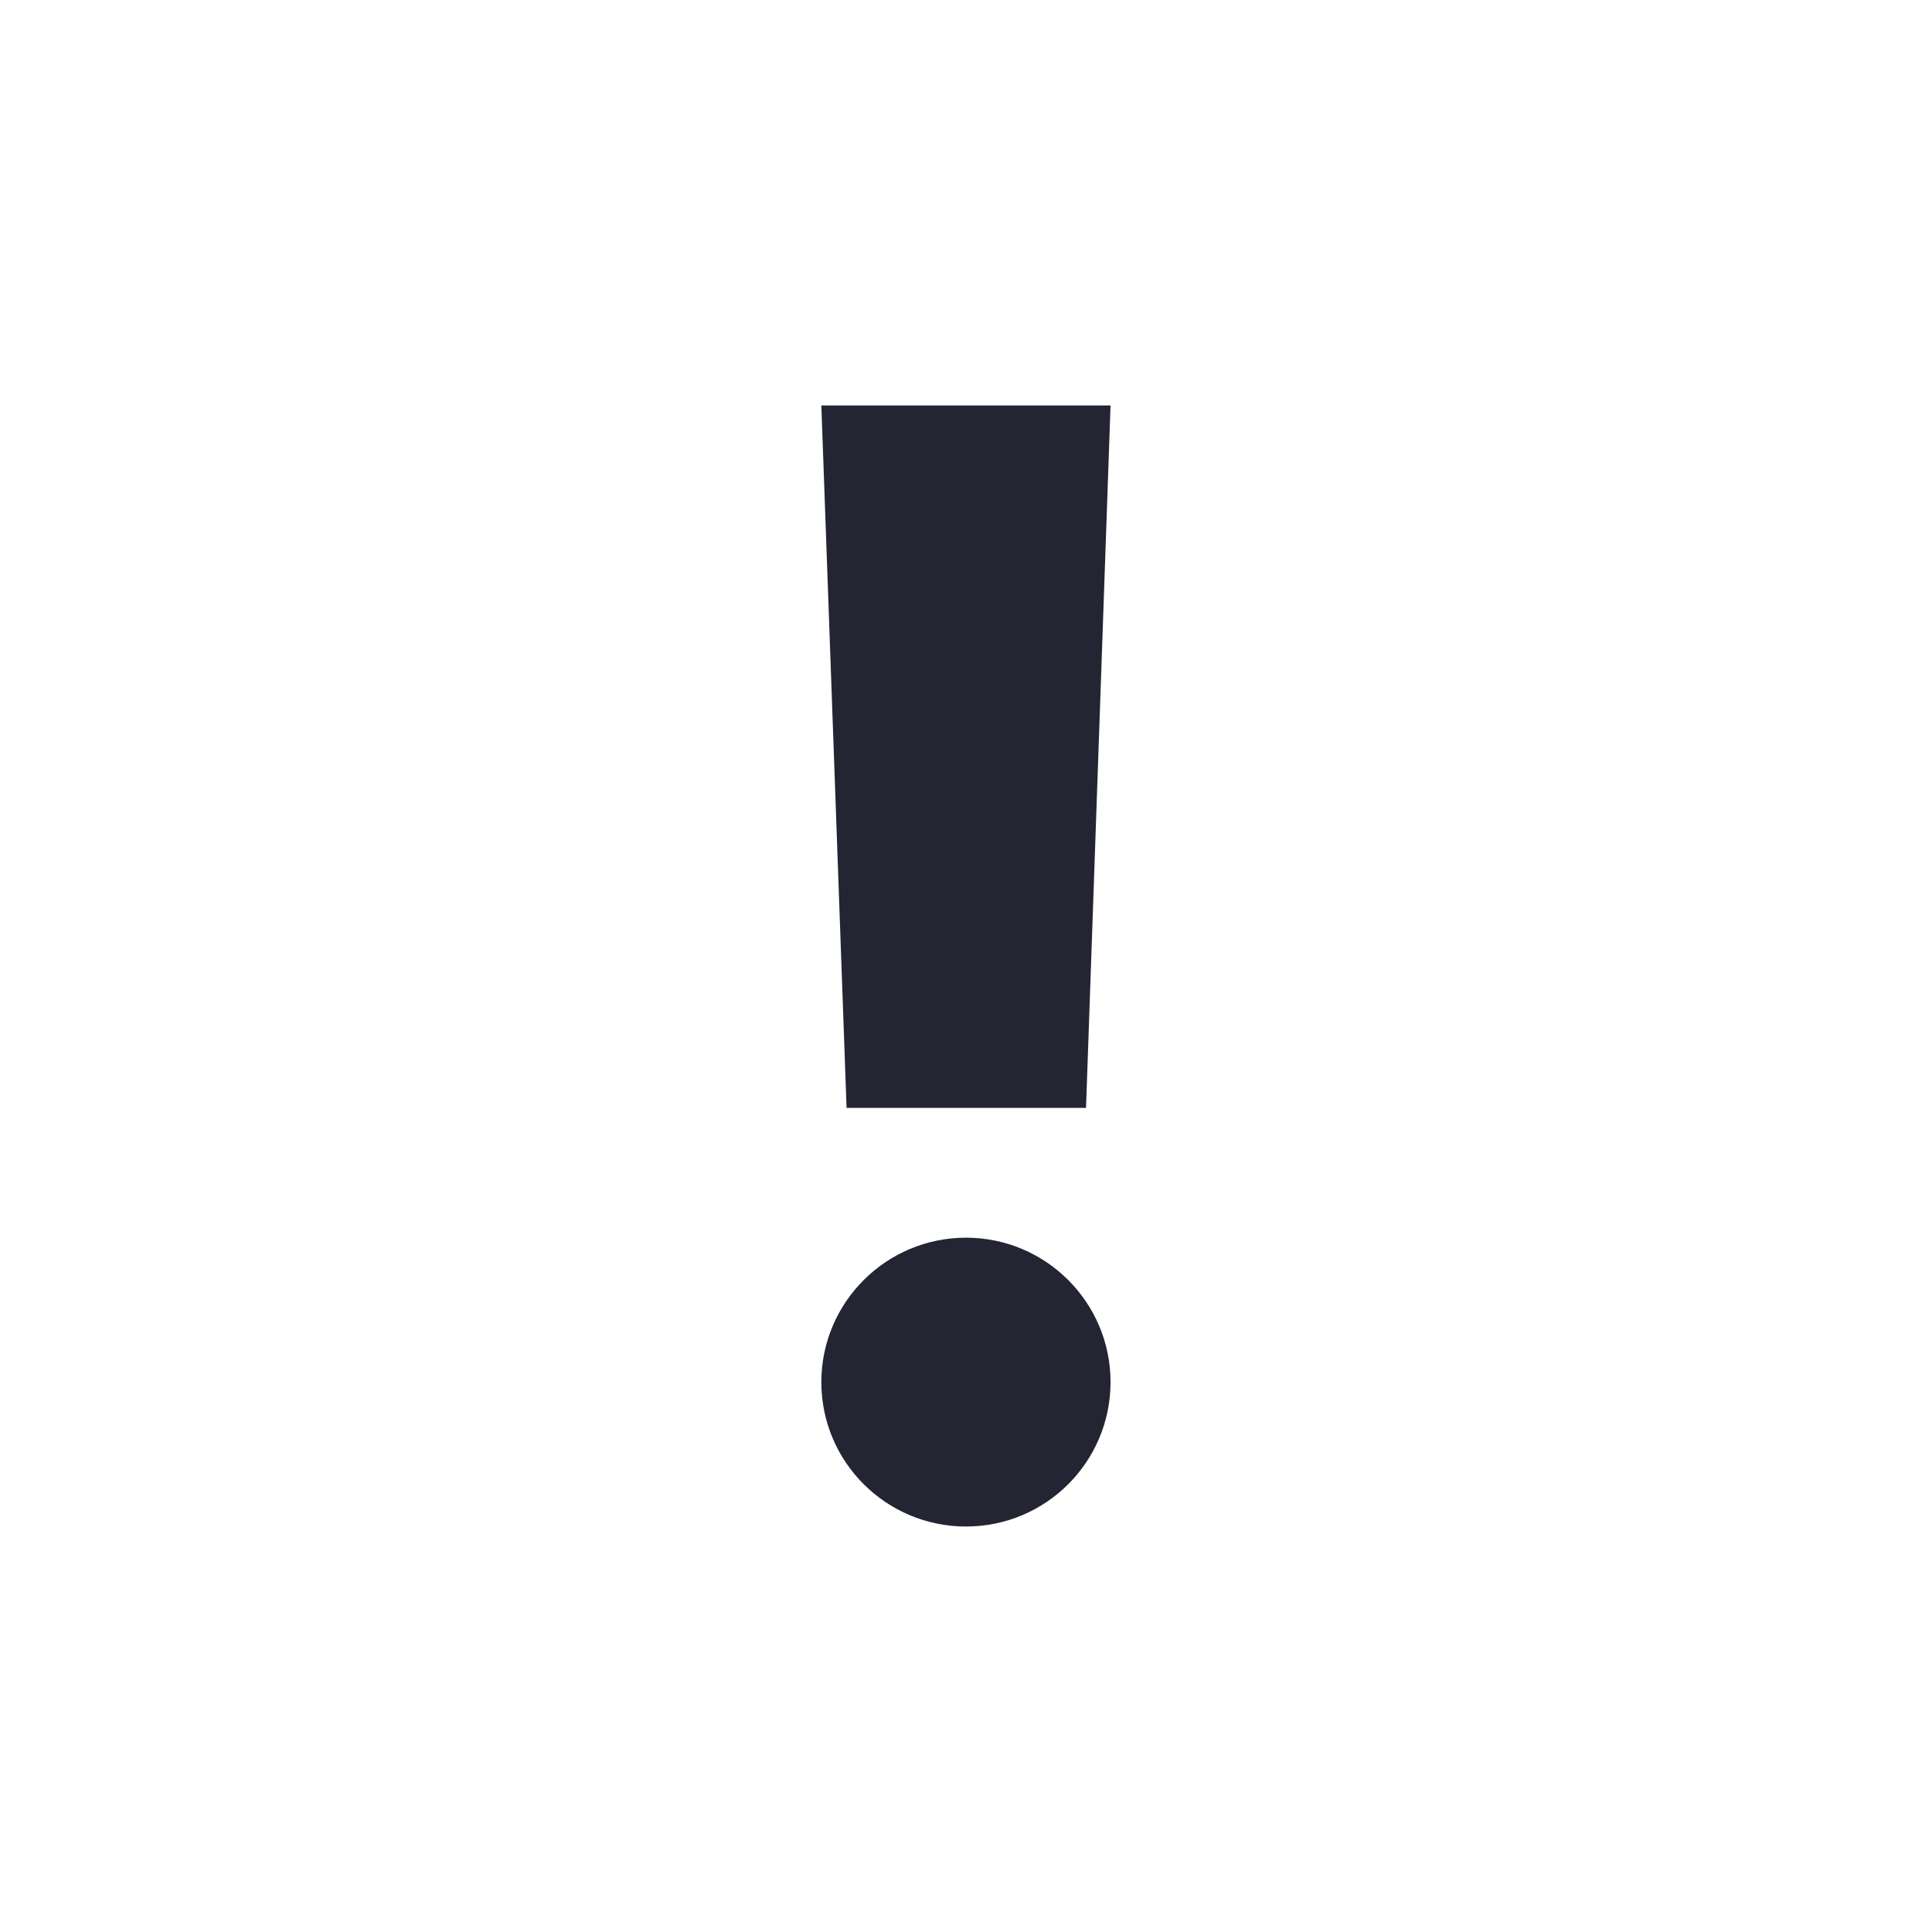
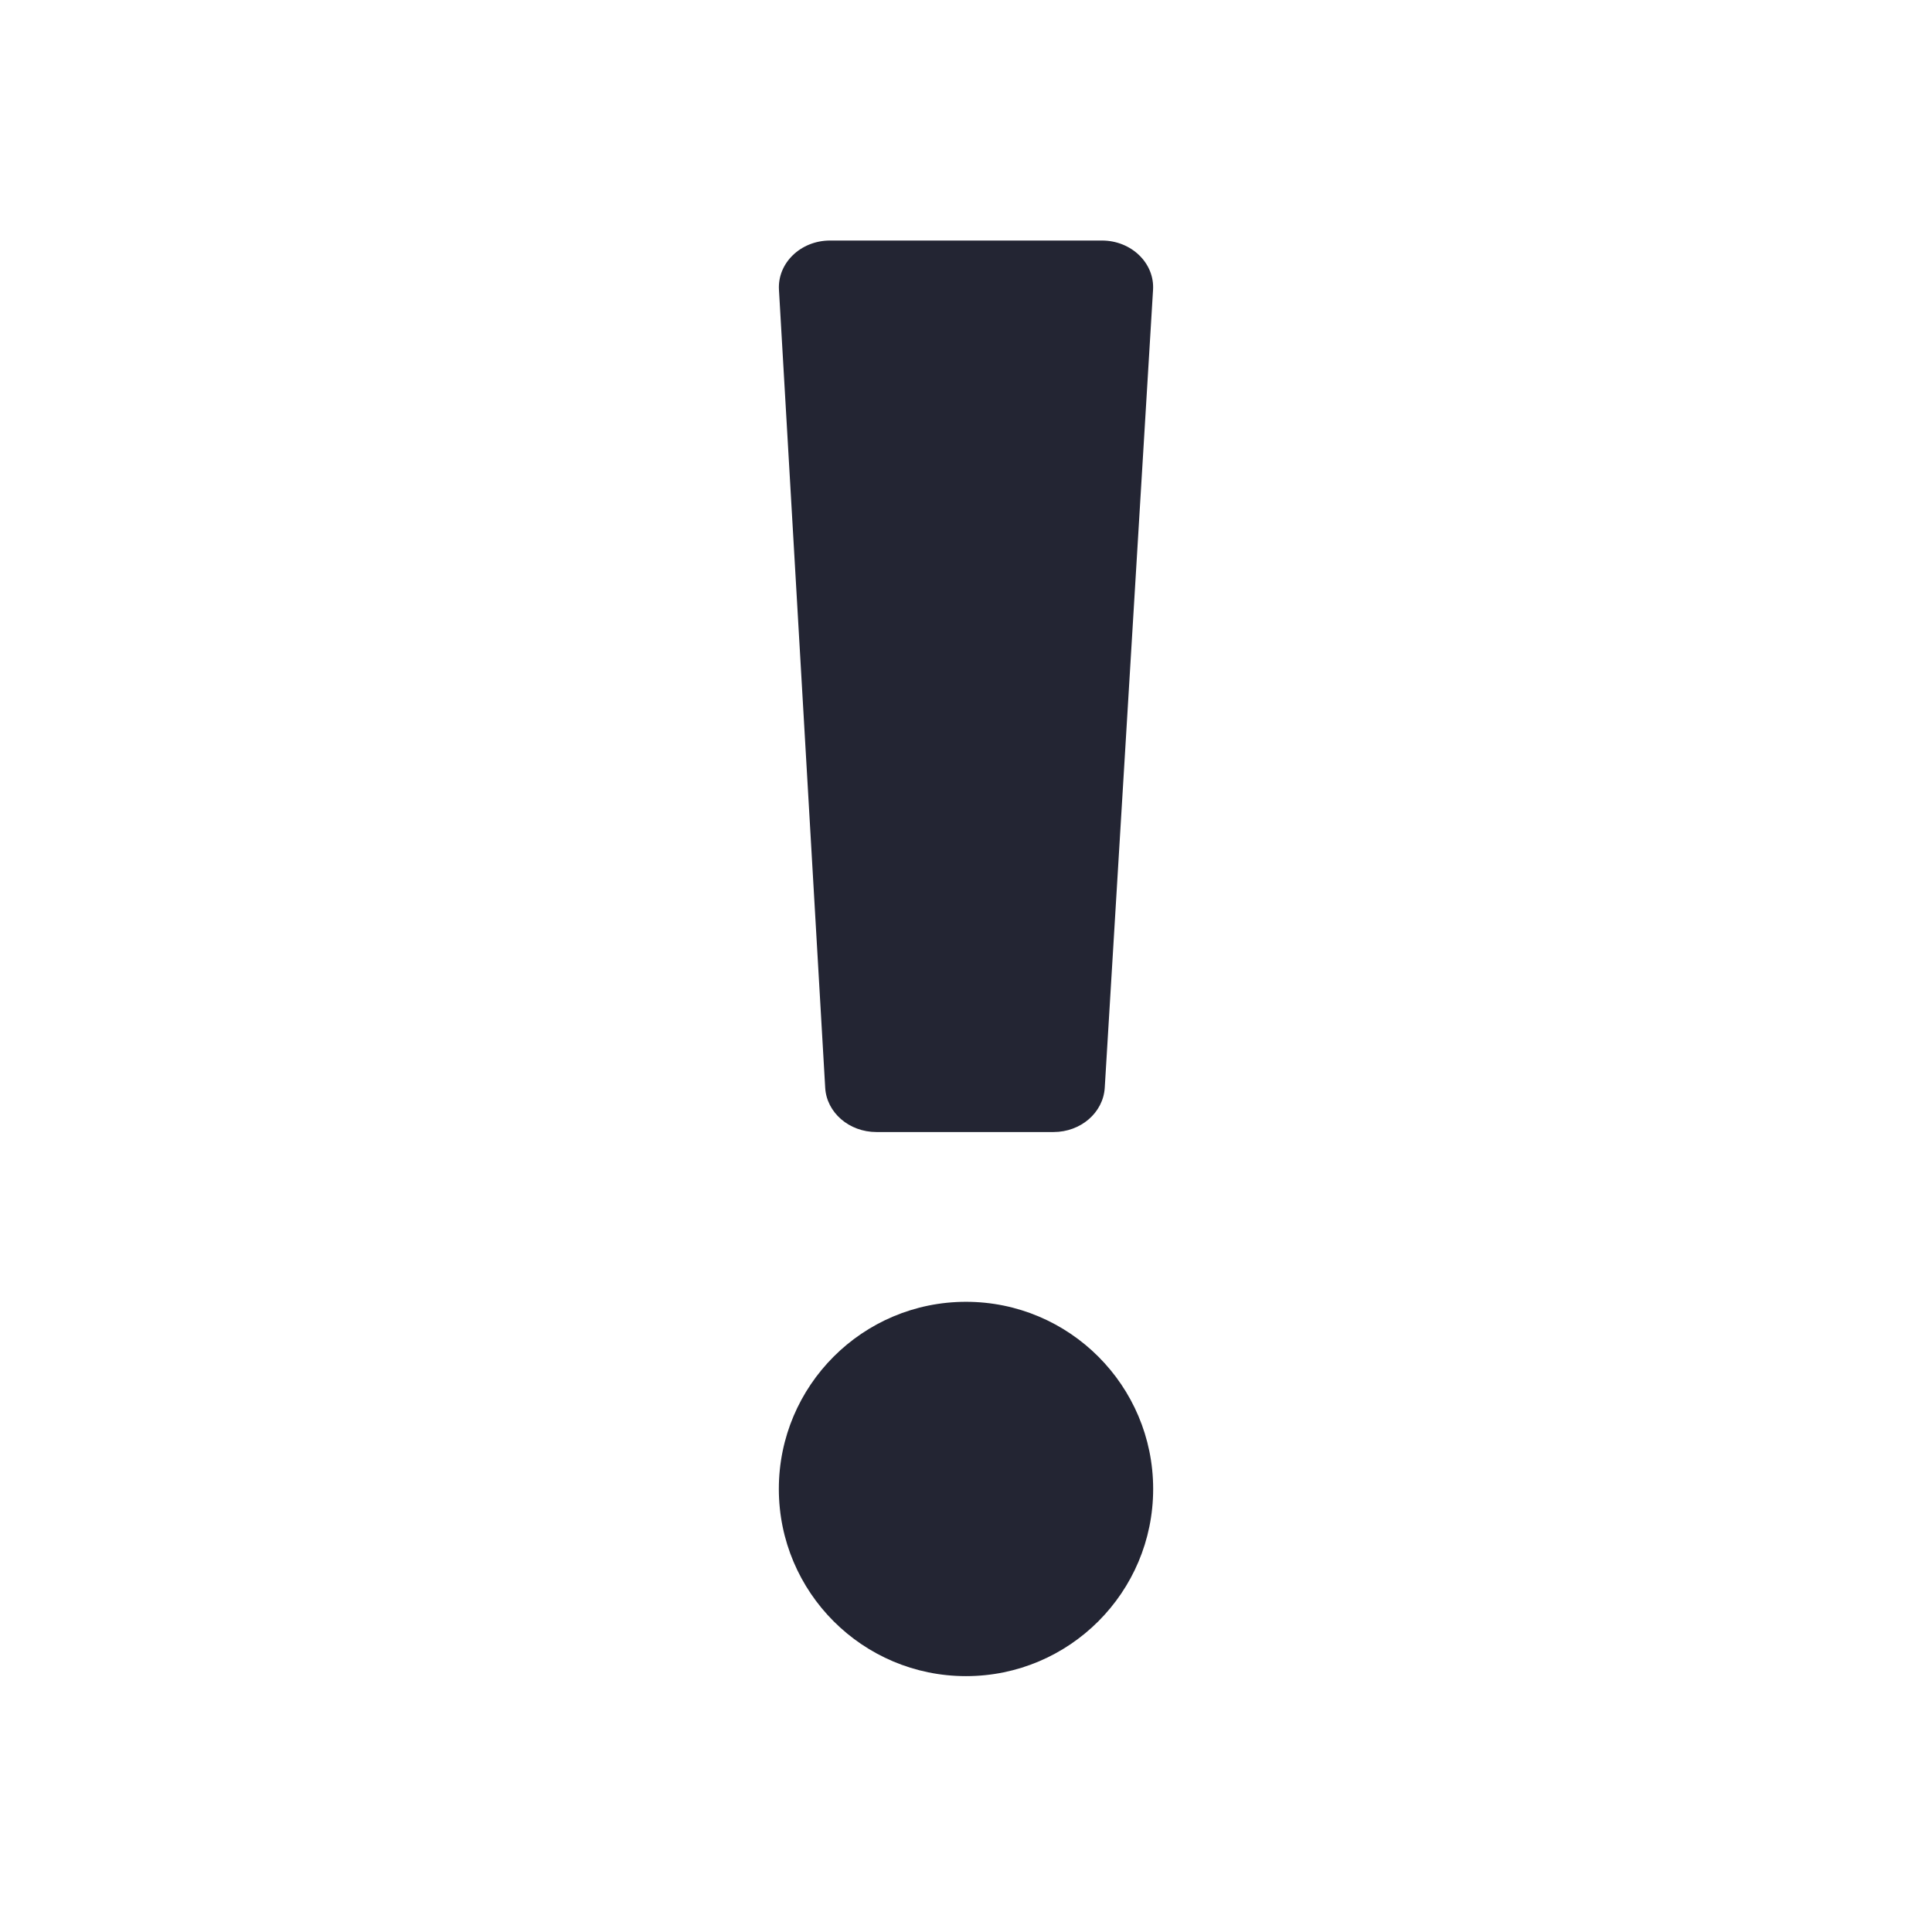
<svg xmlns="http://www.w3.org/2000/svg" width="16" height="16" viewBox="0 0 16 16" fill="none">
-   <path d="M8.994 9.175H7.011L6.802 3.358H9.197L8.994 9.175Z" fill="#232533" />
-   <path d="M9.197 11.446C9.197 12.107 8.661 12.642 8 12.642C7.339 12.642 6.802 12.107 6.802 11.446C6.802 10.786 7.339 10.25 8 10.25C8.661 10.25 9.197 10.786 9.197 11.446Z" fill="#232533" />
+   <path d="M9.149 9.009C9.136 9.215 8.95 9.375 8.725 9.375H7.258C7.032 9.375 6.846 9.214 6.834 9.009L6.451 2.4C6.438 2.178 6.631 1.992 6.874 1.992H9.126C9.369 1.992 9.563 2.179 9.549 2.401L9.149 9.009Z" fill="#232533" />
+   <path d="M9.55 12.331C9.55 13.187 8.856 13.881 8 13.881C7.144 13.881 6.45 13.187 6.45 12.331C6.45 11.475 7.144 10.781 8 10.781C8.856 10.781 9.55 11.475 9.55 12.331Z" fill="#232533" />
</svg>
